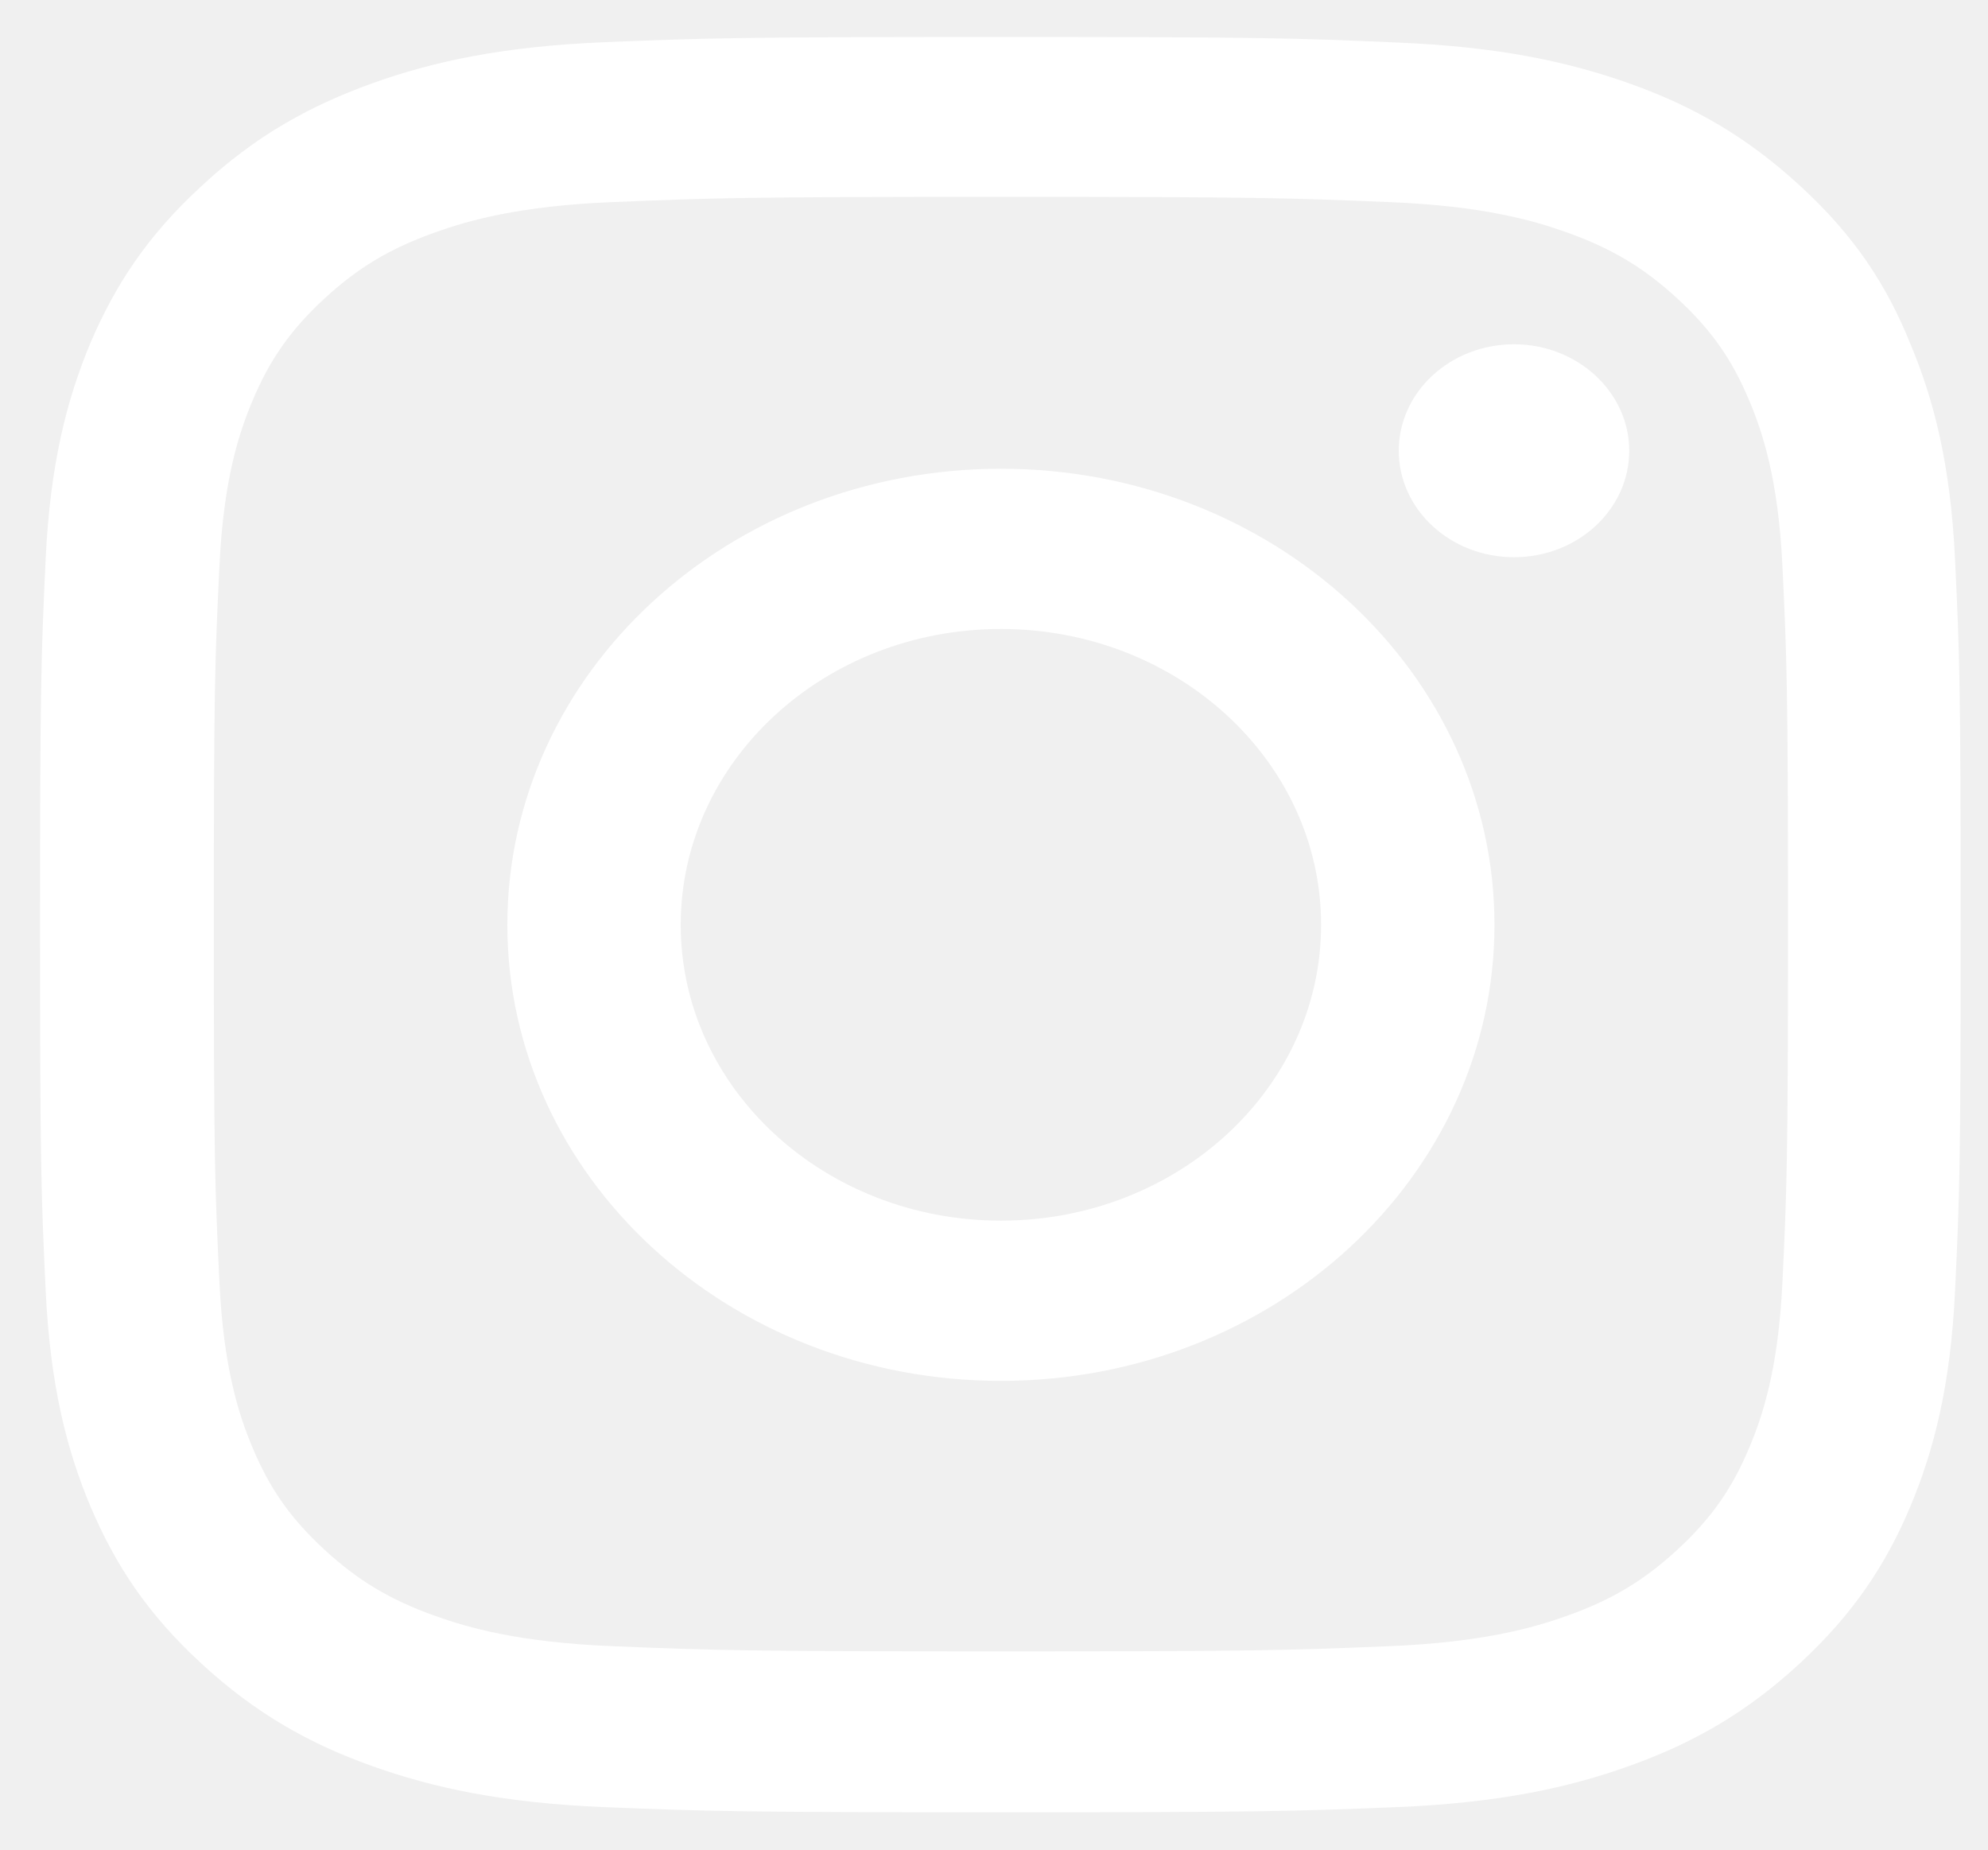
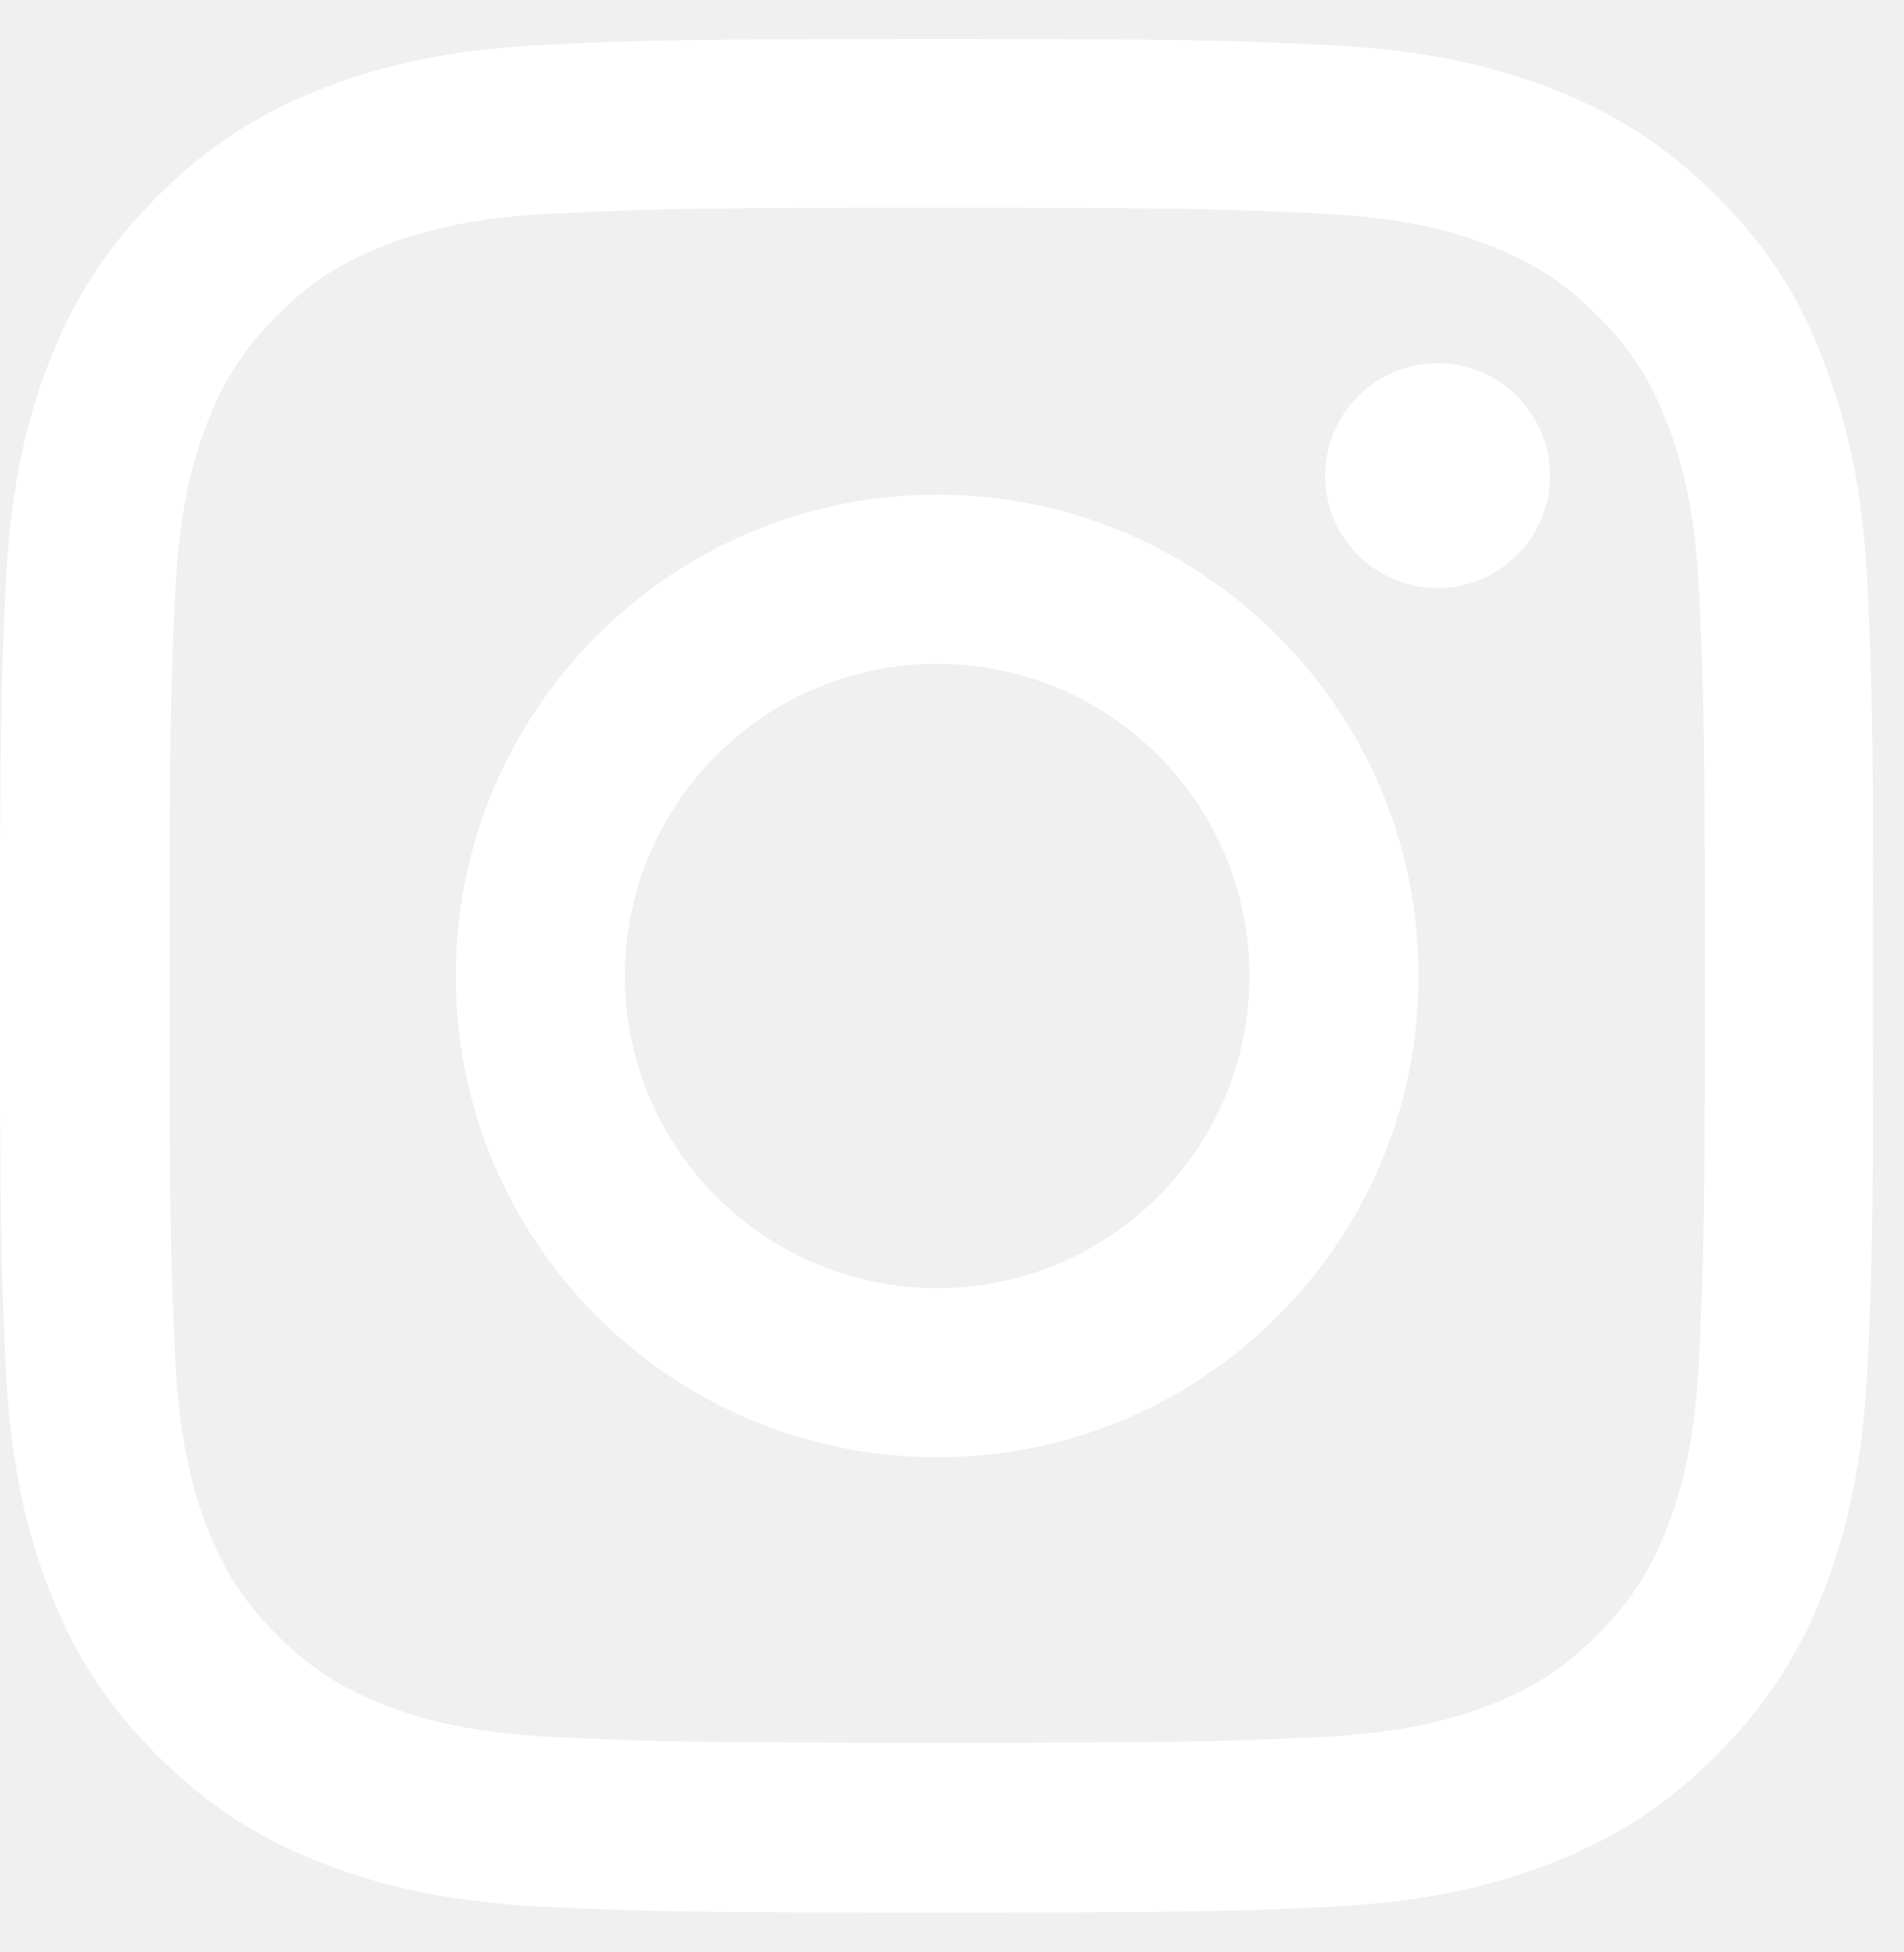
- <svg xmlns="http://www.w3.org/2000/svg" width="43" height="40" viewBox="0 0 43 40" fill="none">
-   <g clip-path="url(#clip0_361_444)">
-     <path d="M21.65 4.257C27.203 4.257 27.86 4.28 30.044 4.37C32.074 4.452 33.17 4.767 33.901 5.03C34.867 5.375 35.565 5.795 36.288 6.462C37.018 7.137 37.465 7.775 37.838 8.667C38.122 9.342 38.463 10.362 38.553 12.23C38.65 14.255 38.674 14.862 38.674 19.985C38.674 25.115 38.65 25.722 38.553 27.74C38.463 29.615 38.122 30.627 37.838 31.302C37.465 32.195 37.01 32.84 36.288 33.507C35.557 34.182 34.867 34.595 33.901 34.94C33.17 35.202 32.066 35.517 30.044 35.6C27.852 35.69 27.195 35.712 21.65 35.712C16.097 35.712 15.439 35.69 13.255 35.6C11.226 35.517 10.13 35.202 9.399 34.94C8.433 34.595 7.735 34.175 7.012 33.507C6.281 32.832 5.835 32.195 5.461 31.302C5.177 30.627 4.836 29.607 4.747 27.74C4.649 25.715 4.625 25.107 4.625 19.985C4.625 14.855 4.649 14.247 4.747 12.23C4.836 10.355 5.177 9.342 5.461 8.667C5.835 7.775 6.289 7.13 7.012 6.462C7.743 5.787 8.433 5.375 9.399 5.03C10.13 4.767 11.234 4.452 13.255 4.37C15.439 4.28 16.097 4.257 21.65 4.257ZM21.65 0.8C16.007 0.8 15.301 0.822 13.085 0.912C10.876 1.002 9.358 1.332 8.043 1.805C6.671 2.3 5.51 2.952 4.357 4.025C3.196 5.09 2.49 6.162 1.954 7.422C1.443 8.645 1.085 10.04 0.988 12.08C0.891 14.135 0.866 14.787 0.866 20C0.866 25.212 0.891 25.865 0.988 27.912C1.085 29.952 1.443 31.355 1.954 32.57C2.49 33.837 3.196 34.91 4.357 35.975C5.51 37.04 6.671 37.7 8.035 38.187C9.358 38.66 10.868 38.99 13.076 39.08C15.293 39.17 15.999 39.192 21.642 39.192C27.284 39.192 27.99 39.17 30.207 39.08C32.415 38.99 33.933 38.66 35.248 38.187C36.612 37.7 37.773 37.04 38.926 35.975C40.079 34.91 40.793 33.837 41.321 32.577C41.833 31.355 42.19 29.96 42.287 27.92C42.385 25.872 42.409 25.22 42.409 20.007C42.409 14.795 42.385 14.142 42.287 12.095C42.19 10.055 41.833 8.652 41.321 7.437C40.809 6.162 40.103 5.09 38.942 4.025C37.789 2.96 36.629 2.3 35.264 1.812C33.941 1.34 32.431 1.01 30.223 0.92C27.998 0.822 27.292 0.8 21.65 0.8Z" fill="white" />
-     <path d="M21.649 10.137C15.755 10.137 10.974 14.555 10.974 20C10.974 25.445 15.755 29.862 21.649 29.862C27.544 29.862 32.325 25.445 32.325 20C32.325 14.555 27.544 10.137 21.649 10.137ZM21.649 26.397C17.826 26.397 14.724 23.532 14.724 20C14.724 16.467 17.826 13.602 21.649 13.602C25.473 13.602 28.575 16.467 28.575 20C28.575 23.532 25.473 26.397 21.649 26.397Z" fill="white" />
-     <path d="M35.24 9.747C35.24 11.022 34.12 12.05 32.748 12.05C31.368 12.05 30.255 11.015 30.255 9.747C30.255 8.472 31.376 7.445 32.748 7.445C34.12 7.445 35.24 8.48 35.24 9.747Z" fill="white" />
+ <svg xmlns="http://www.w3.org/2000/svg" width="39" height="40" viewBox="0 0 39 40" fill="none">
+   <g clip-path="url(#clip0_717_2669)">
+     <path d="M19.2 4.257C24.33 4.257 24.938 4.28 26.955 4.37C28.83 4.452 29.843 4.767 30.517 5.03C31.41 5.375 32.055 5.795 32.722 6.462C33.398 7.137 33.81 7.775 34.155 8.667C34.417 9.342 34.733 10.362 34.815 12.23C34.905 14.255 34.928 14.862 34.928 19.985C34.928 25.115 34.905 25.722 34.815 27.74C34.733 29.615 34.417 30.627 34.155 31.302C33.81 32.195 33.39 32.84 32.722 33.507C32.047 34.182 31.41 34.595 30.517 34.94C29.843 35.202 28.823 35.517 26.955 35.6C24.93 35.69 24.323 35.712 19.2 35.712C14.07 35.712 13.463 35.69 11.445 35.6C9.57 35.517 8.557 35.202 7.883 34.94C6.99 34.595 6.345 34.175 5.678 33.507C5.003 32.832 4.59 32.195 4.245 31.302C3.982 30.627 3.667 29.607 3.585 27.74C3.495 25.715 3.473 25.107 3.473 19.985C3.473 14.855 3.495 14.247 3.585 12.23C3.667 10.355 3.982 9.342 4.245 8.667C4.59 7.775 5.01 7.13 5.678 6.462C6.353 5.787 6.99 5.375 7.883 5.03C8.557 4.767 9.578 4.452 11.445 4.37C13.463 4.28 14.07 4.257 19.2 4.257ZM19.2 0.8C13.988 0.8 13.335 0.822 11.287 0.912C9.248 1.002 7.845 1.332 6.63 1.805C5.362 2.3 4.29 2.952 3.225 4.025C2.152 5.09 1.5 6.162 1.005 7.422C0.532 8.645 0.203 10.04 0.113 12.08C0.022 14.135 0 14.787 0 20C0 25.212 0.022 25.865 0.113 27.912C0.203 29.952 0.532 31.355 1.005 32.57C1.5 33.837 2.152 34.91 3.225 35.975C4.29 37.04 5.362 37.7 6.622 38.187C7.845 38.66 9.24 38.99 11.28 39.08C13.328 39.17 13.98 39.192 19.192 39.192C24.405 39.192 25.058 39.17 27.105 39.08C29.145 38.99 30.547 38.66 31.762 38.187C33.023 37.7 34.095 37.04 35.16 35.975C36.225 34.91 36.885 33.837 37.373 32.577C37.845 31.355 38.175 29.96 38.265 27.92C38.355 25.872 38.377 25.22 38.377 20.007C38.377 14.795 38.355 14.142 38.265 12.095C38.175 10.055 37.845 8.652 37.373 7.437C36.9 6.162 36.248 5.09 35.175 4.025C34.11 2.96 33.038 2.3 31.777 1.812C30.555 1.34 29.16 1.01 27.12 0.92C25.065 0.822 24.413 0.8 19.2 0.8Z" fill="white" />
+     <path d="M19.2 10.137C13.755 10.137 9.338 14.555 9.338 20C9.338 25.445 13.755 29.862 19.2 29.862C24.645 29.862 29.063 25.445 29.063 20C29.063 14.555 24.645 10.137 19.2 10.137ZM19.2 26.397C15.668 26.397 12.803 23.532 12.803 20C12.803 16.467 15.668 13.602 19.2 13.602C22.733 13.602 25.598 16.467 25.598 20C25.598 23.532 22.733 26.397 19.2 26.397Z" fill="white" />
+     <path d="M31.755 9.747C31.755 11.022 30.72 12.05 29.453 12.05C28.178 12.05 27.15 11.015 27.15 9.747C27.15 8.472 28.185 7.445 29.453 7.445C30.72 7.445 31.755 8.48 31.755 9.747Z" fill="white" />
  </g>
  <defs>
-     <clipPath id="clip0_361_444">
-       <rect width="41.567" height="38.4" fill="white" transform="translate(0.866211 0.799805)" />
+     <clipPath id="clip0_717_2669">
+       <rect width="38.4" height="38.4" fill="white" transform="translate(0 0.799805)" />
    </clipPath>
  </defs>
</svg>
